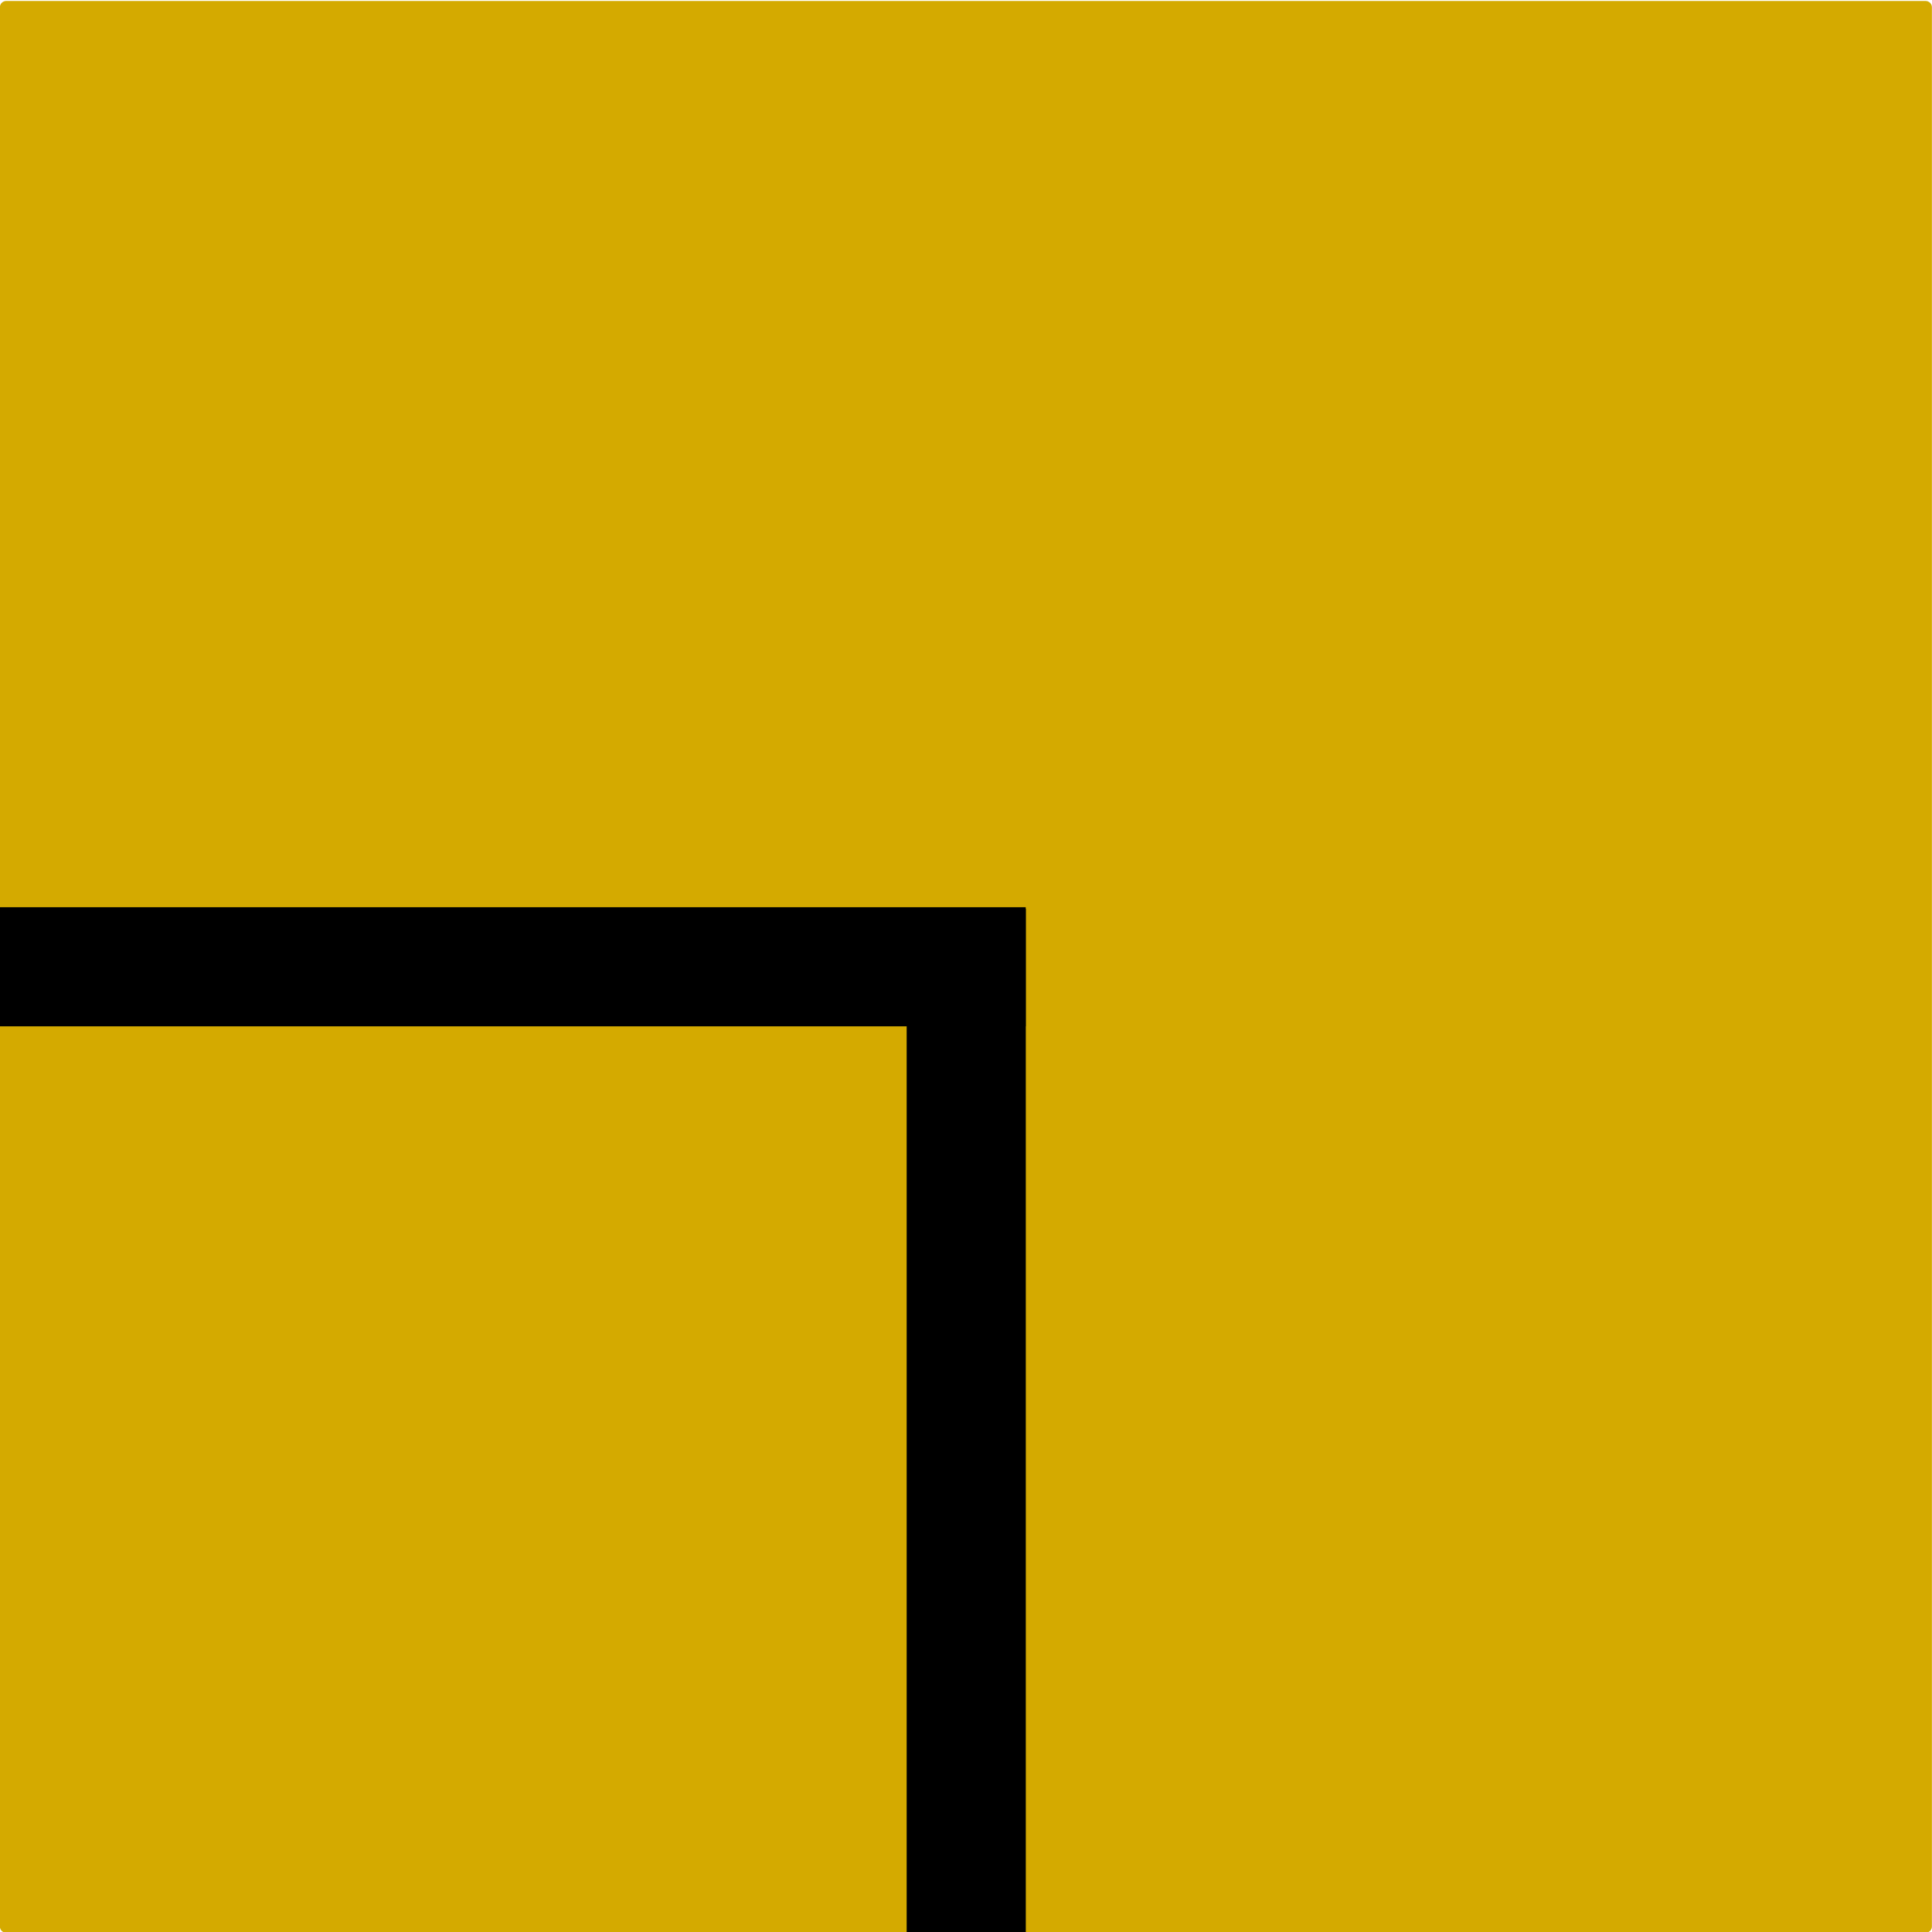
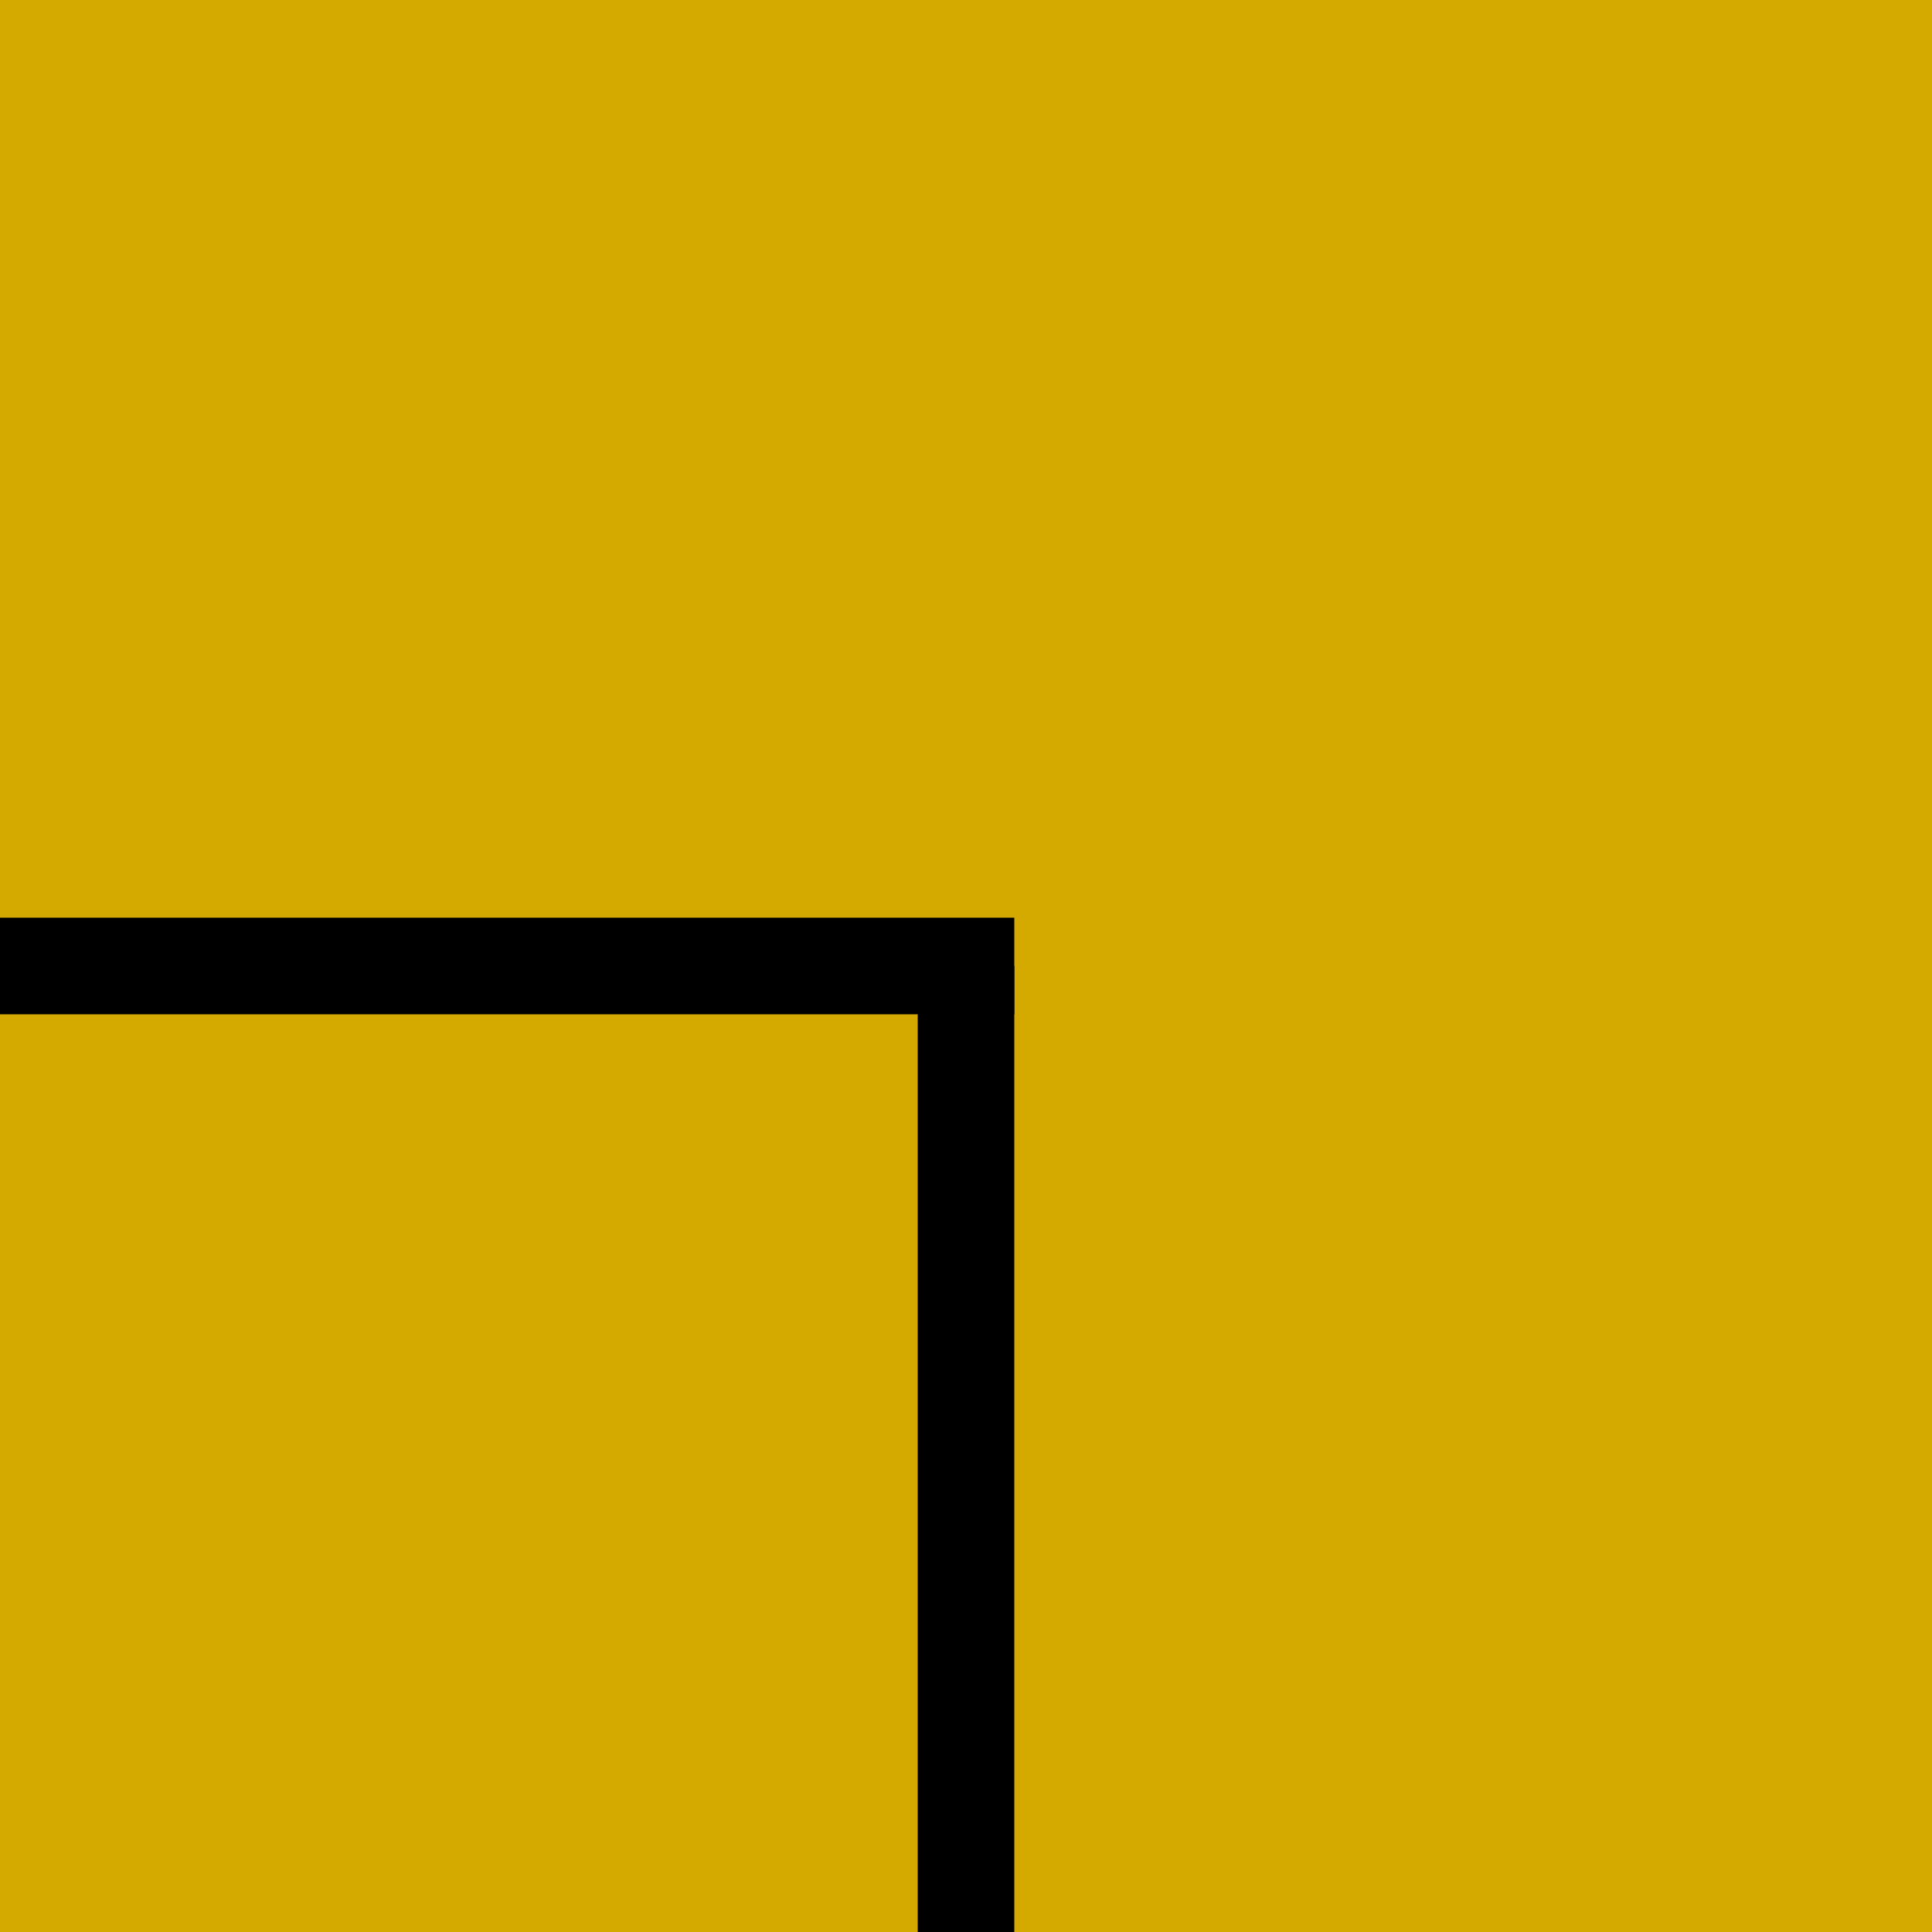
<svg xmlns="http://www.w3.org/2000/svg" version="1.1" id="svg2" height="1000" width="1000" viewBox="0 0 1000 1000">
  <defs id="defs4" />
-   <g transform="matrix(0,-1,1,0,-0.0502004,1000.401)" id="g4174">
-     <g id="layer2" transform="matrix(0.8826917,0,0,0.91122,54.92584,50.12012)">
-       <rect ry="3.628" y="-55.003" x="-62.225" height="1097.43" width="1132.785" id="rect4582" style="fill:#d4aa00" />
+   <g id="g4174">
+     <g id="layer2">
+       <rect y="0" x="0" height="1000" width="1000" id="rect4582" style="fill:#d4aa00" />
    </g>
-     <g id="layer1" />
-     <rect y="-1.549" x="469.535" height="532.141" width="60.93" id="rect3765" style="fill:#000000;fill-rule:evenodd;stroke:#000000;stroke-width:0.73px;stroke-linecap:butt;stroke-linejoin:miter;stroke-opacity:1" />
-     <rect transform="matrix(0,1,-1,0,0,0)" y="-529.648" x="469.706" height="531.197" width="60.931" id="rect3765-3" style="fill:#000000;fill-rule:evenodd;stroke:#000000;stroke-width:0.729px;stroke-linecap:butt;stroke-linejoin:miter;stroke-opacity:1" />
-     <g id="layer3" />
+     <rect y="500" x="475" height="500" width="50" id="rect3765" style="fill:#000000;fill-rule:evenodd;stroke:#000000;stroke-width:0px;stroke-linecap:butt;stroke-linejoin:miter;stroke-opacity:1" />
+     <rect x="0" y="475" height="50" width="525" id="rect3765-3" style="fill:#000000;fill-rule:evenodd;stroke:#000000;stroke-width:0px;stroke-linecap:butt;stroke-linejoin:miter;stroke-opacity:1" />
  </g>
</svg>
